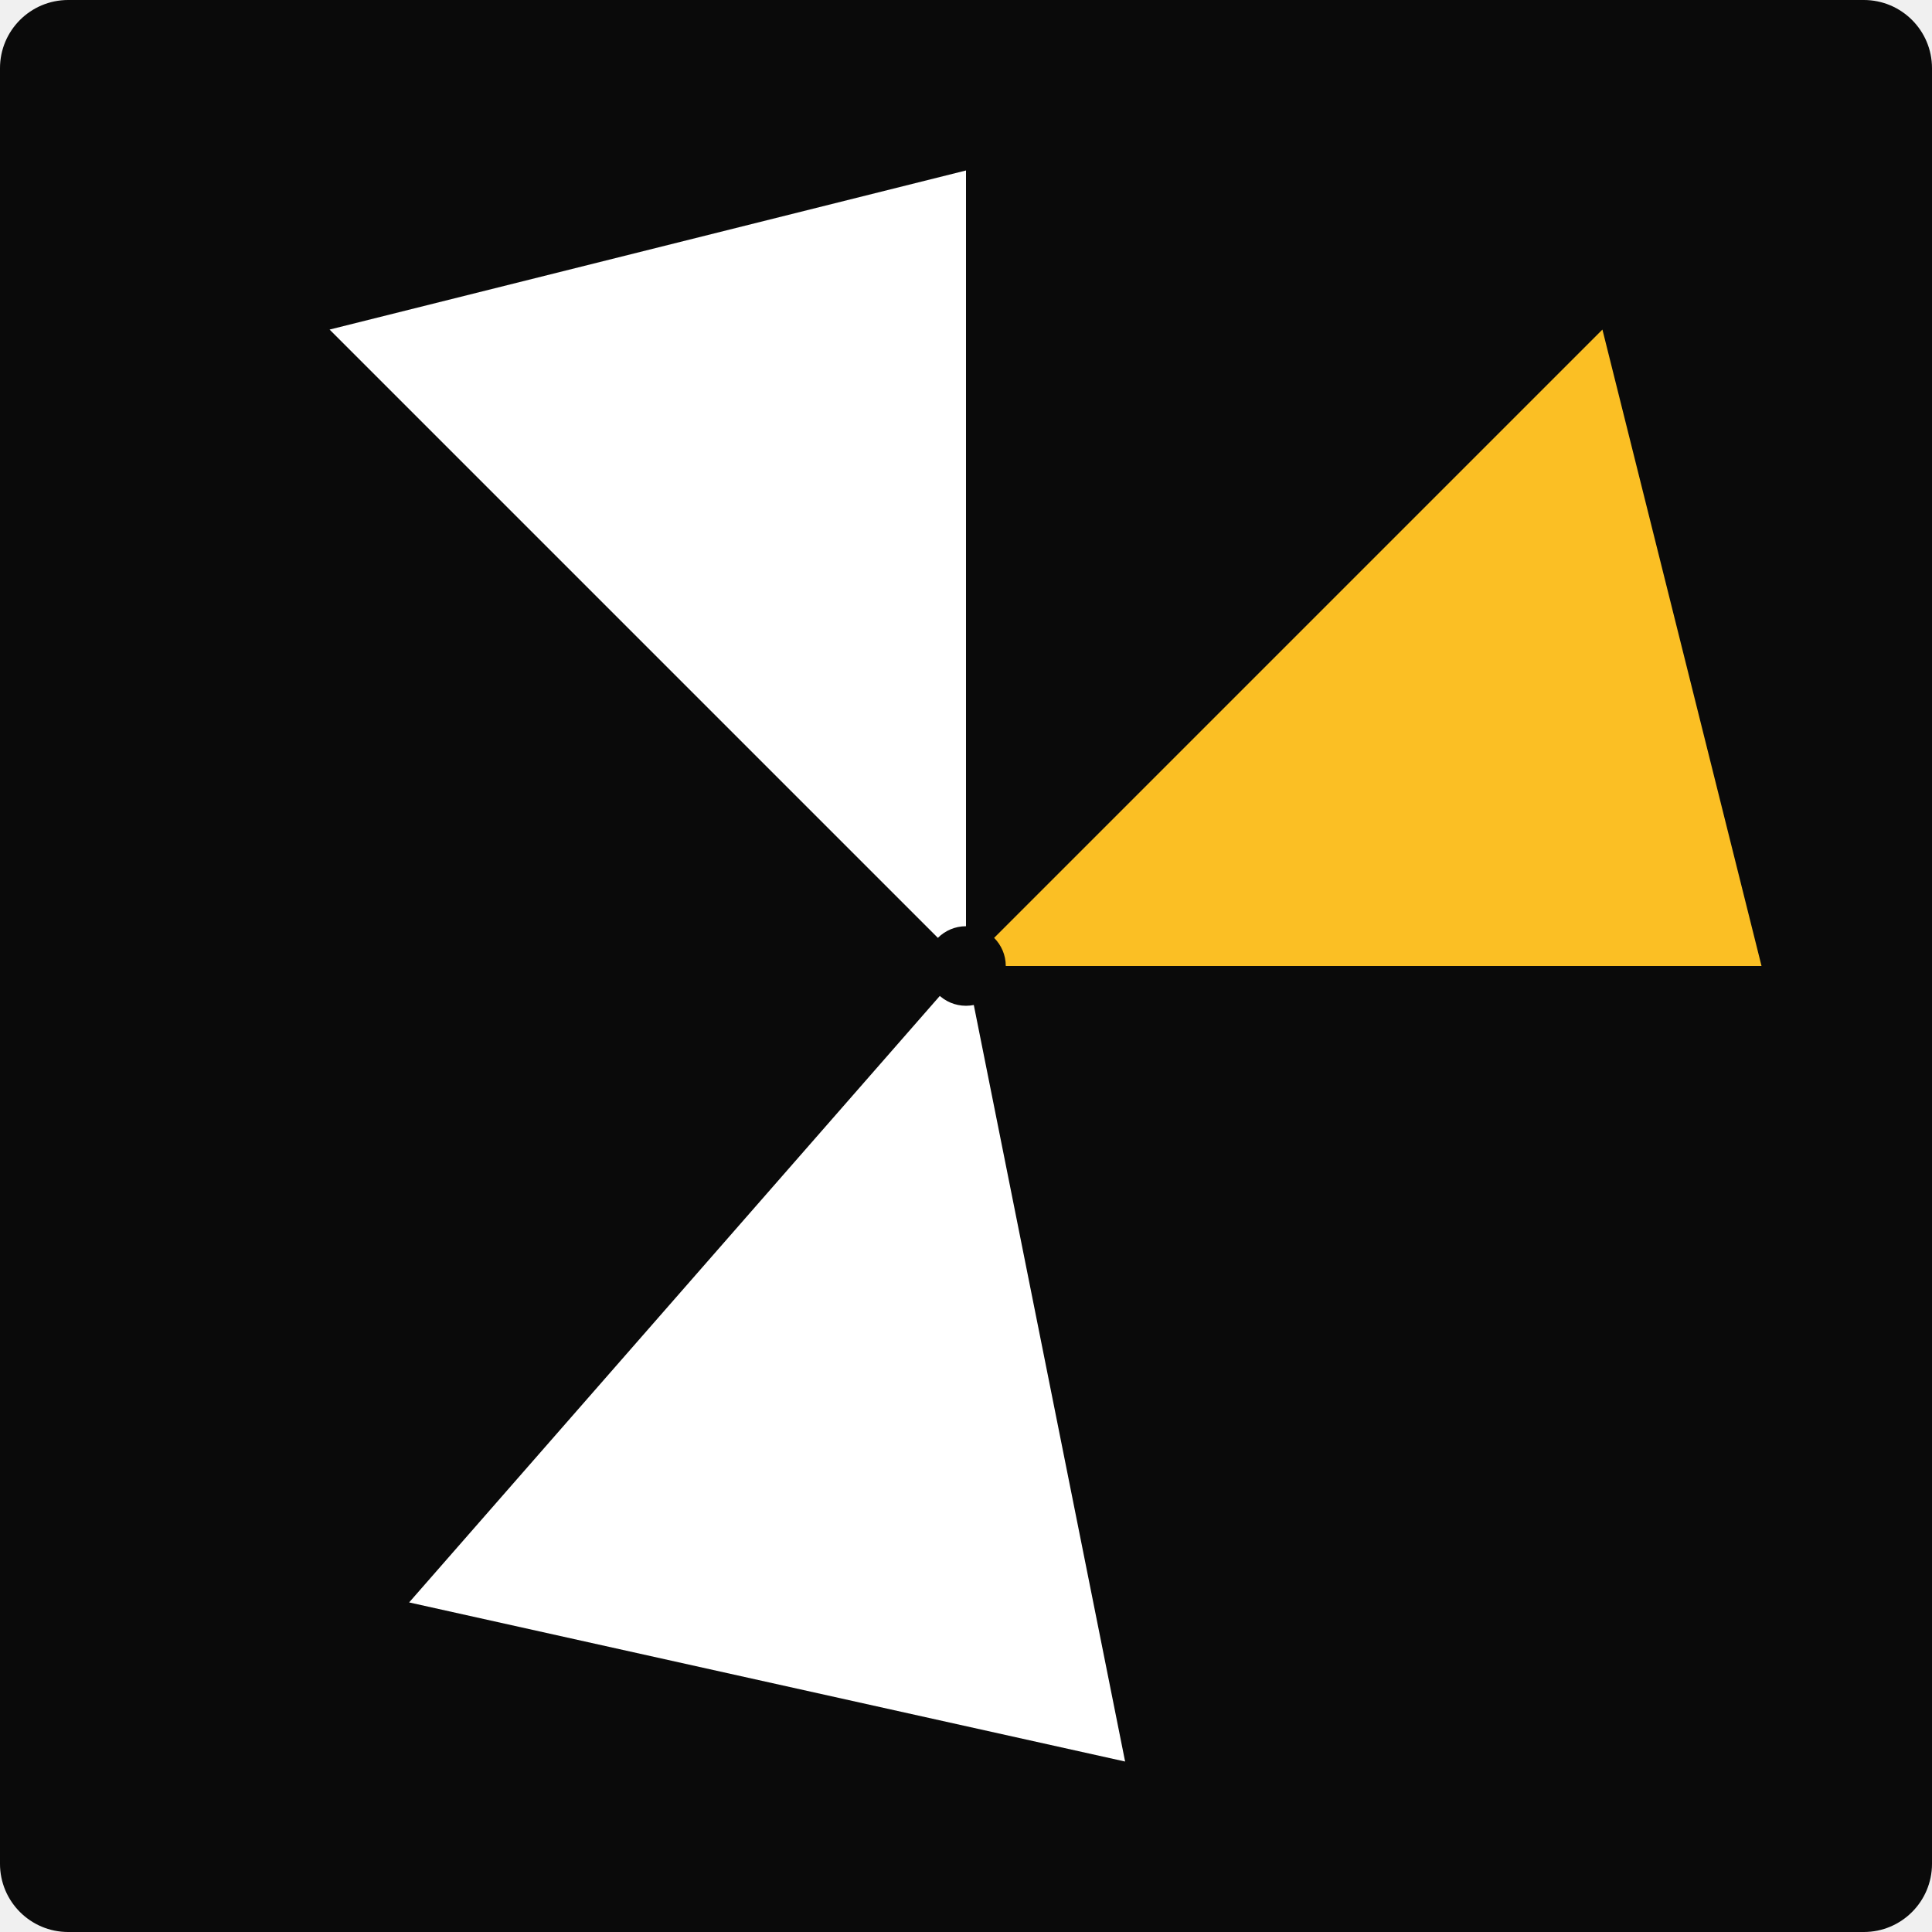
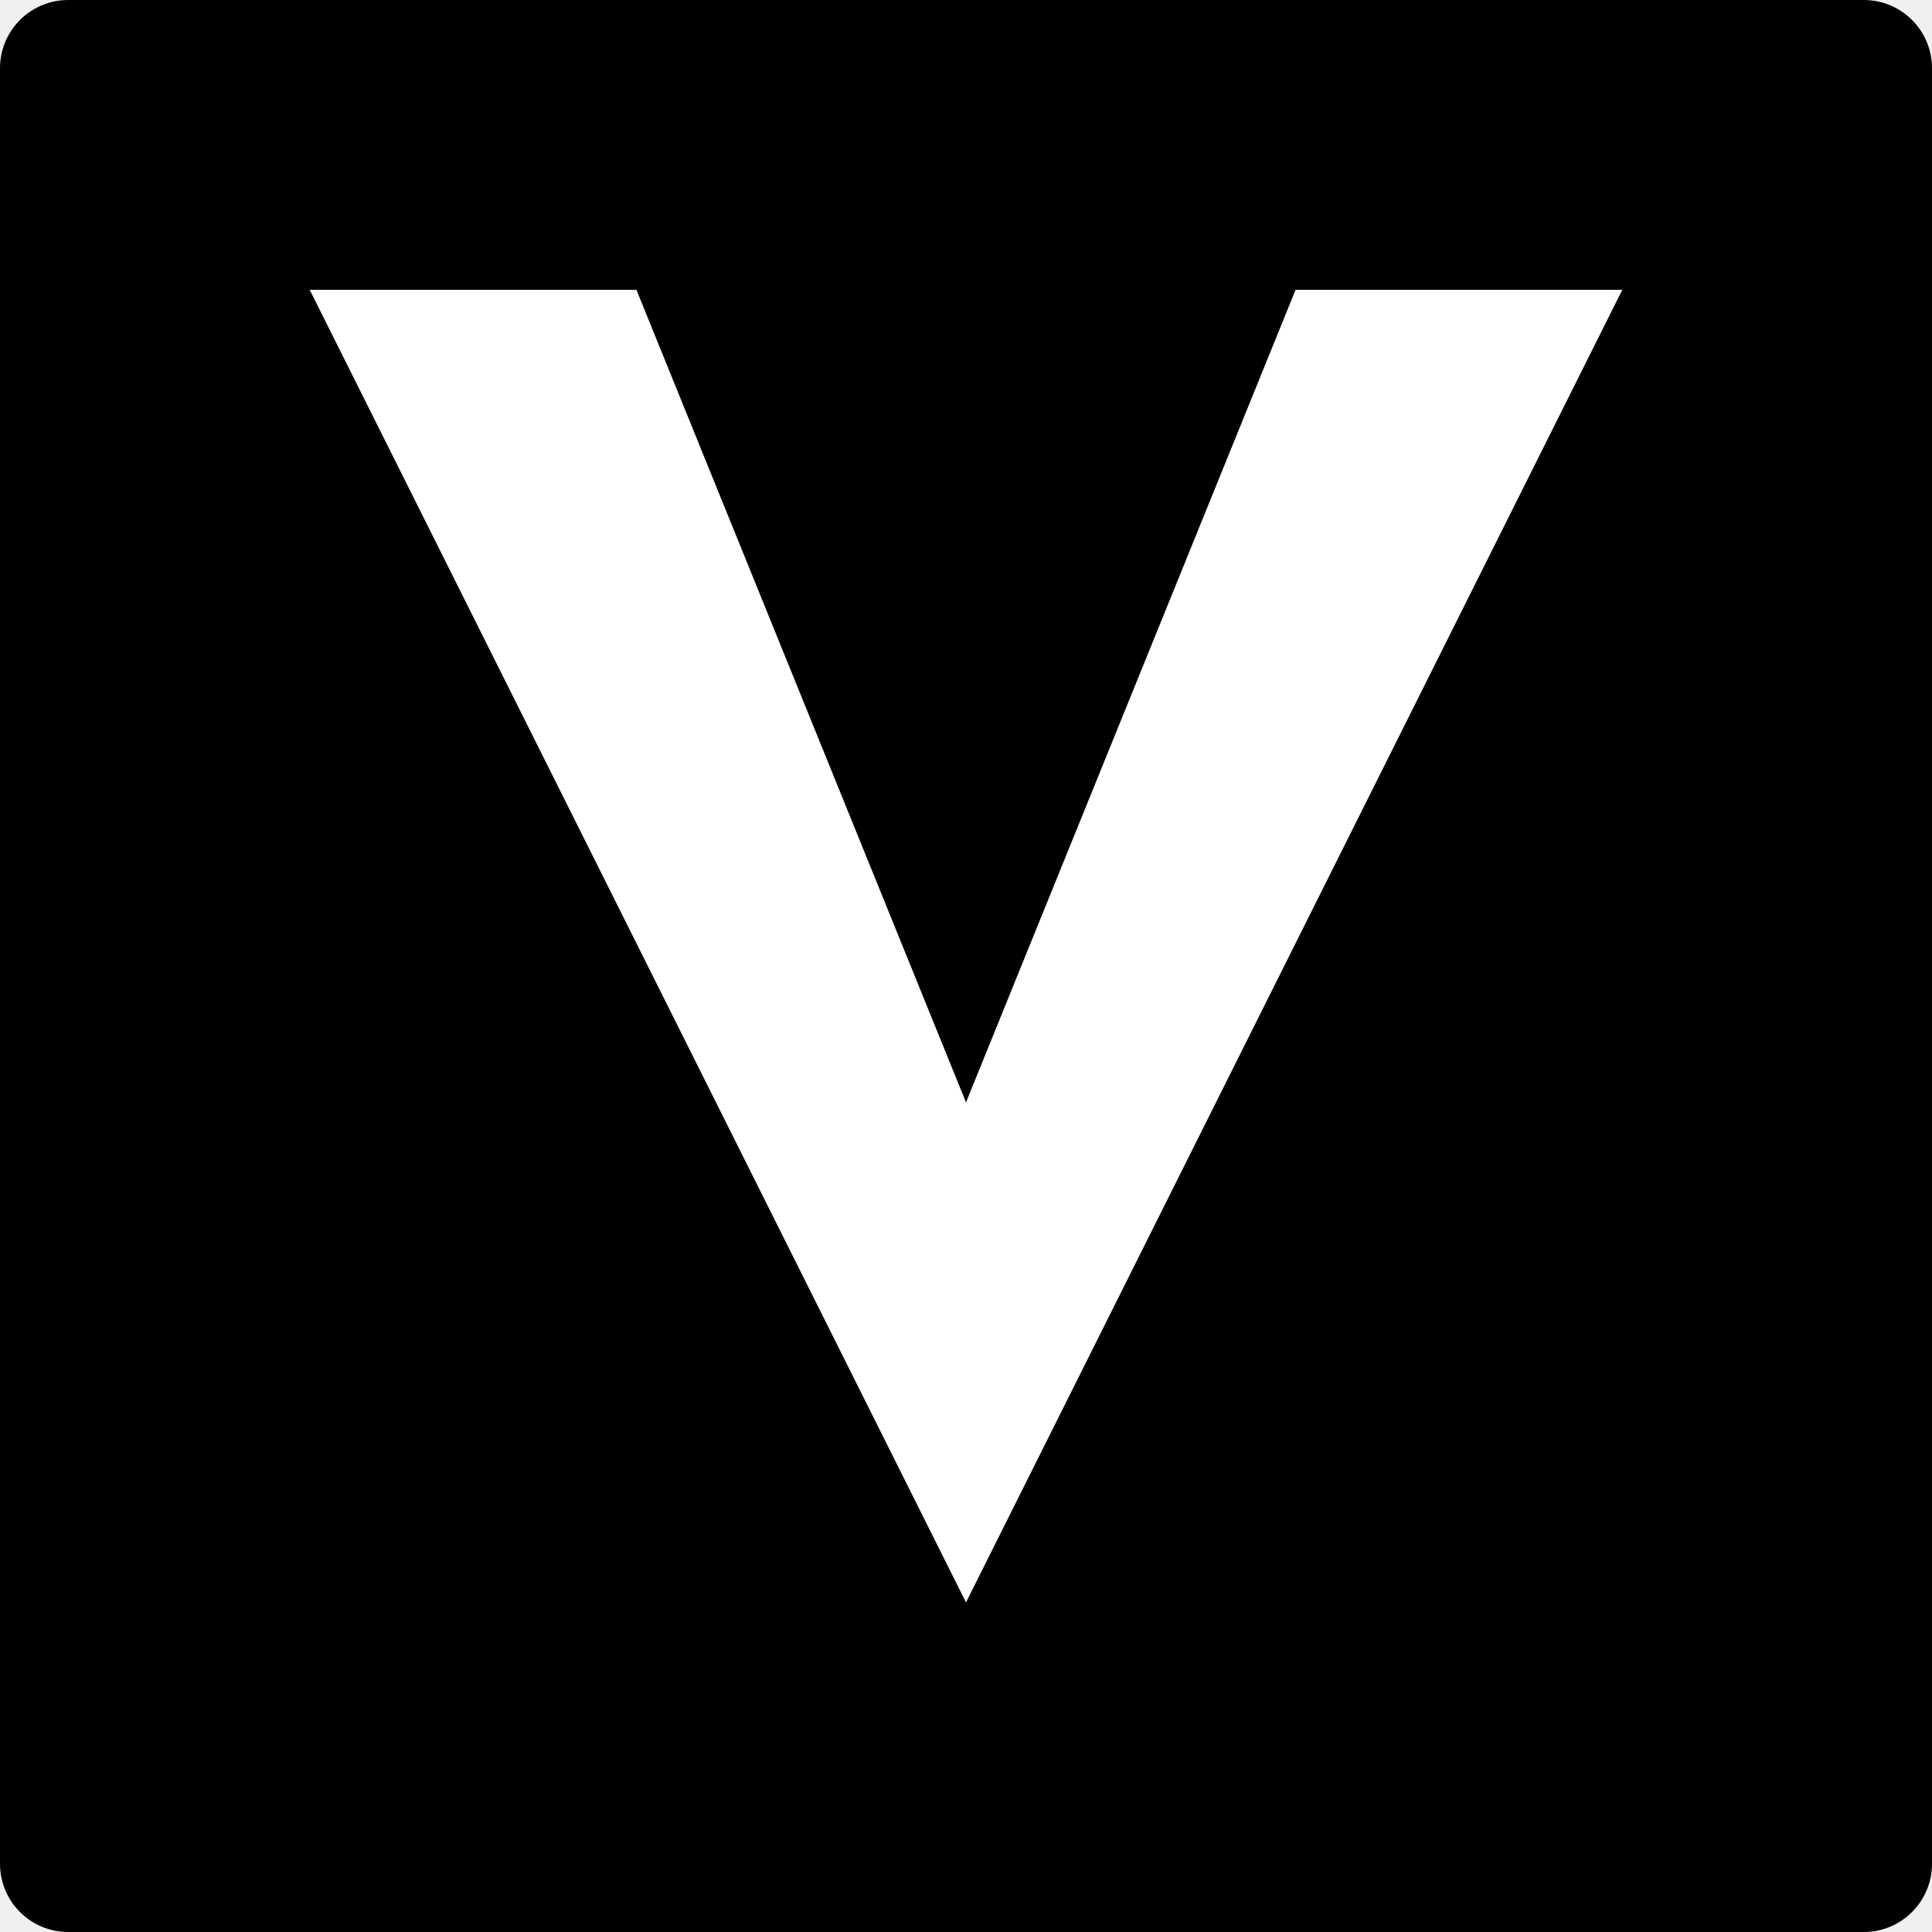
<svg xmlns="http://www.w3.org/2000/svg" width="680" height="680" viewBox="0 0 680 680">
-   <rect x="0" y="0" width="680" height="680" fill="#0a0a0a" rx="24" />
-   <polygon points="340,340 116,116 340,60" fill="#ffffff" />
-   <polygon points="340,340 564,116 620,340" fill="#FBBF24" />
-   <polygon points="340,340 396,620 144,564" fill="#ffffff" />
-   <circle cx="340" cy="340" r="14" fill="#0a0a0a" />
+   <rect x="0" y="0" width="680" height="680" fill="#000000" rx="24" />
+   <polygon points="109,102 224,102 340,388 456,102 571,102 340,564" fill="#ffffff" />
</svg>
